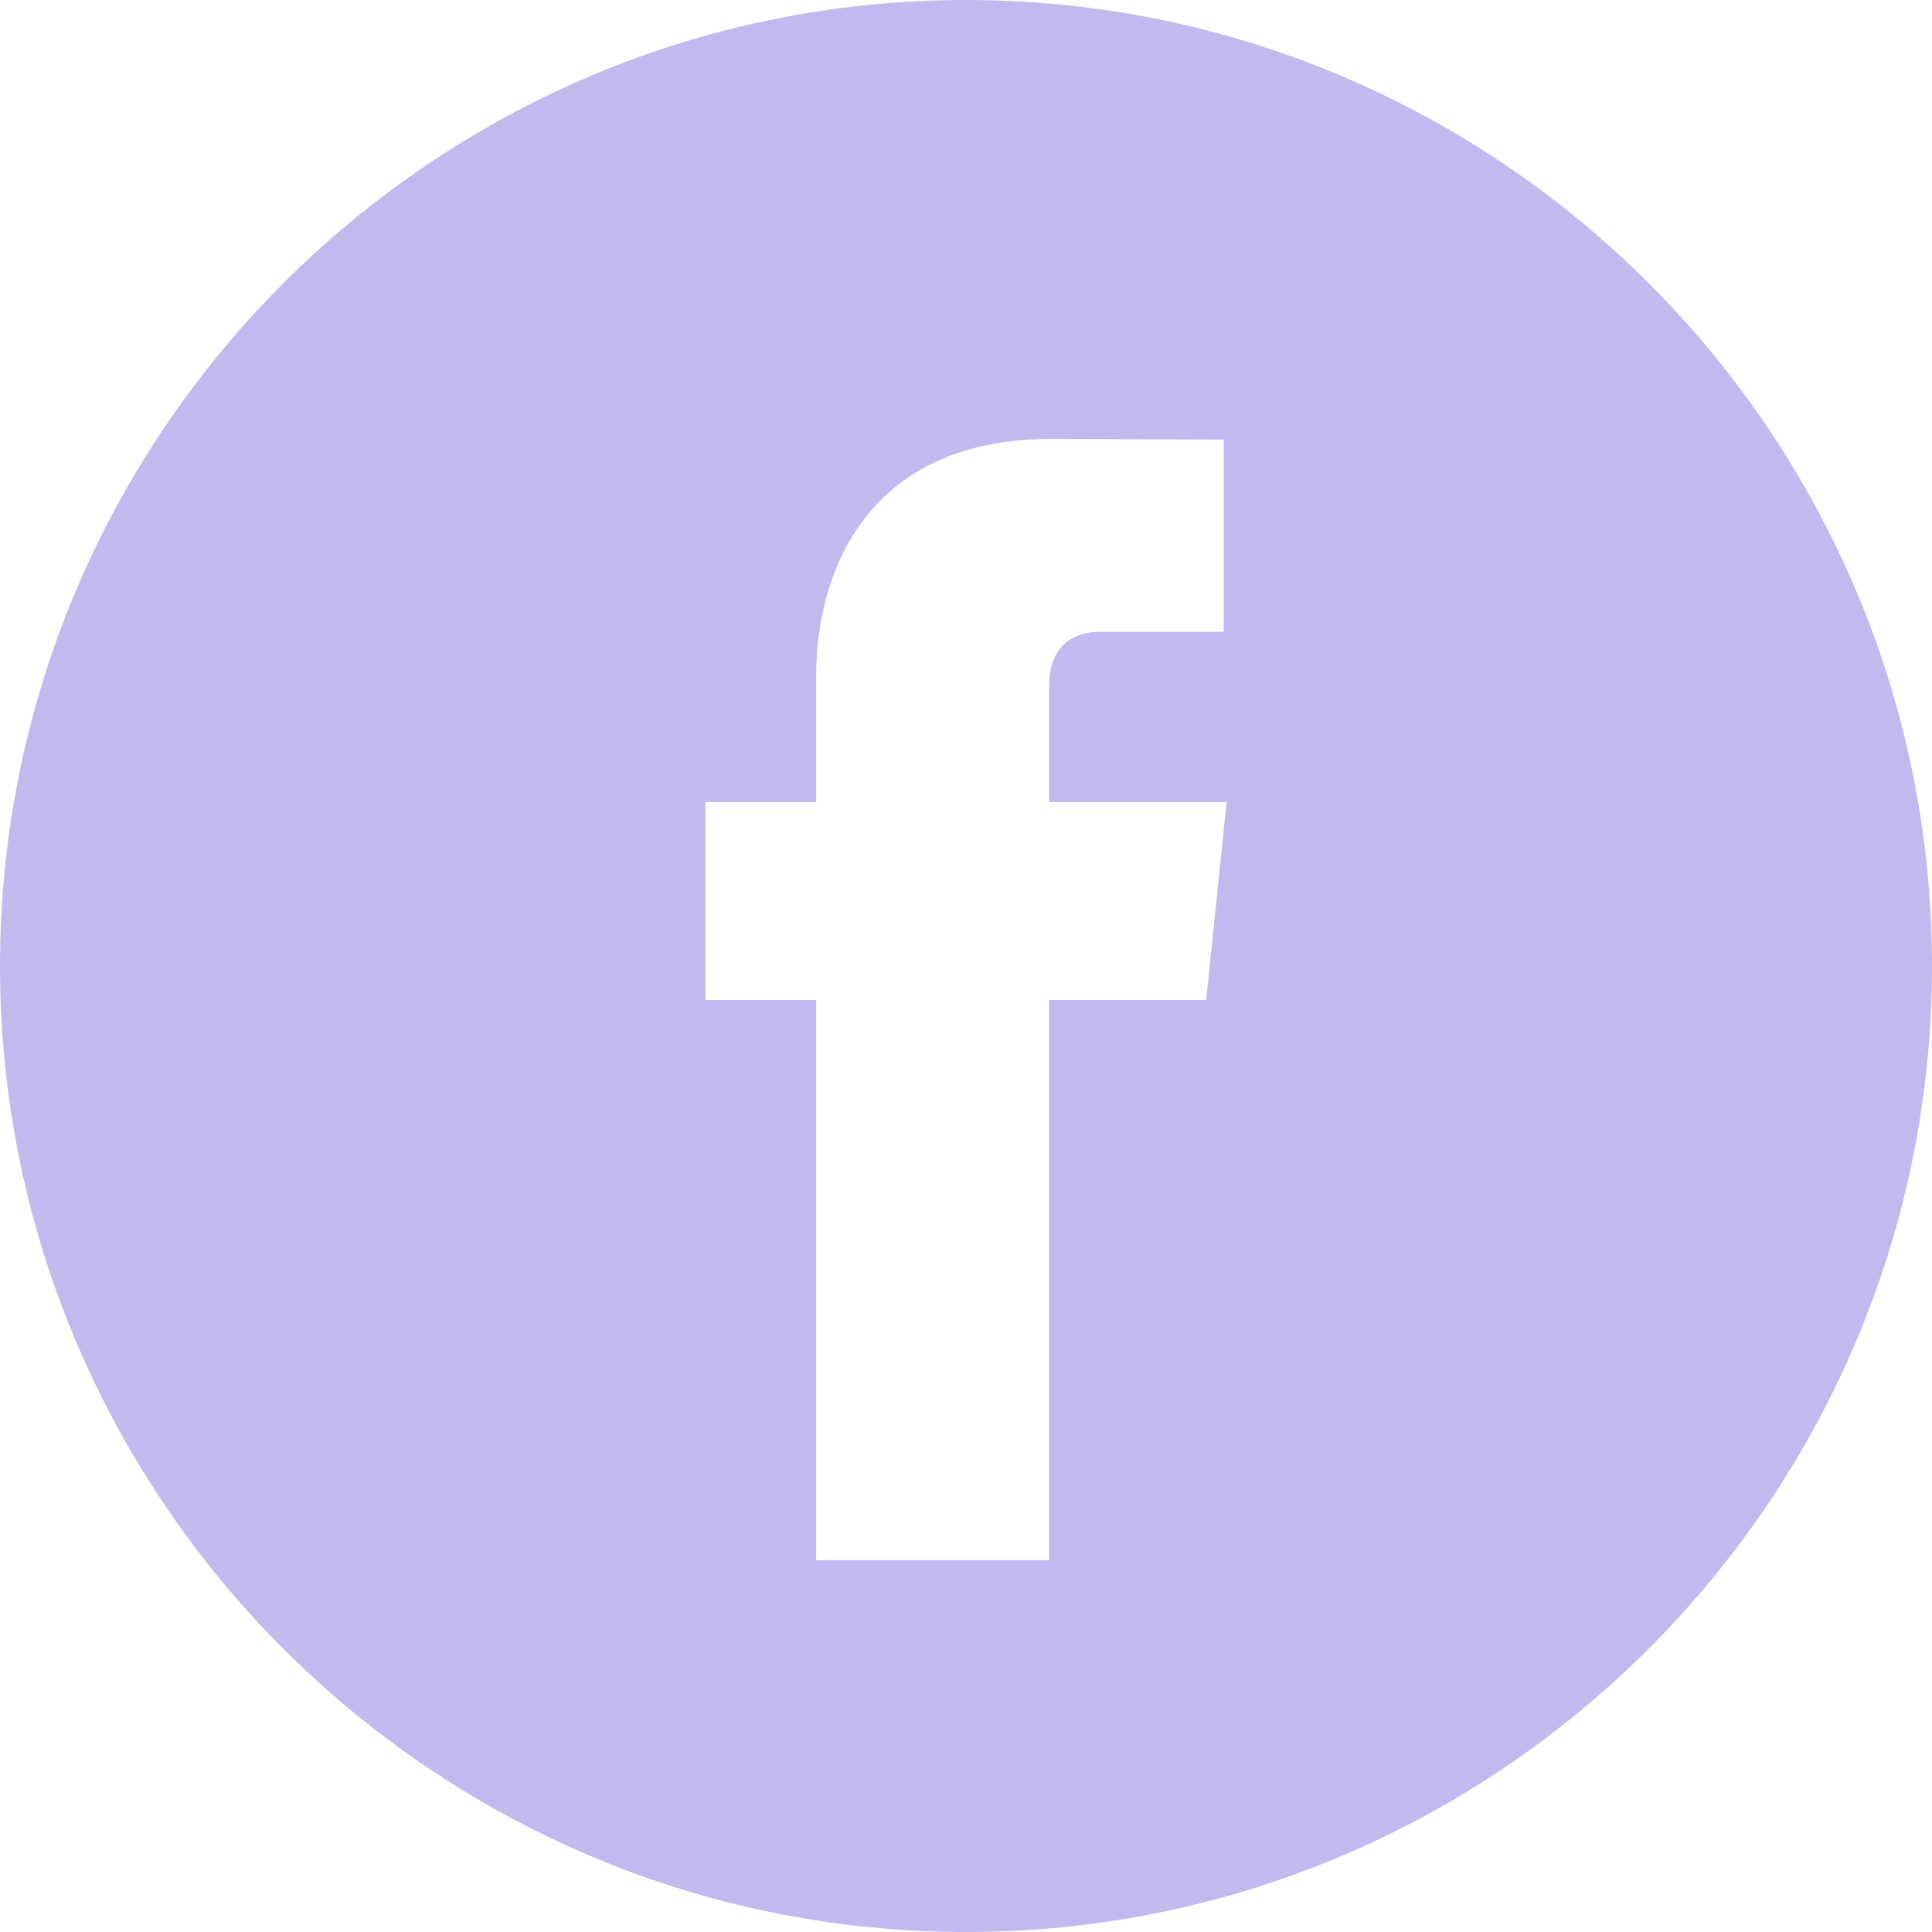
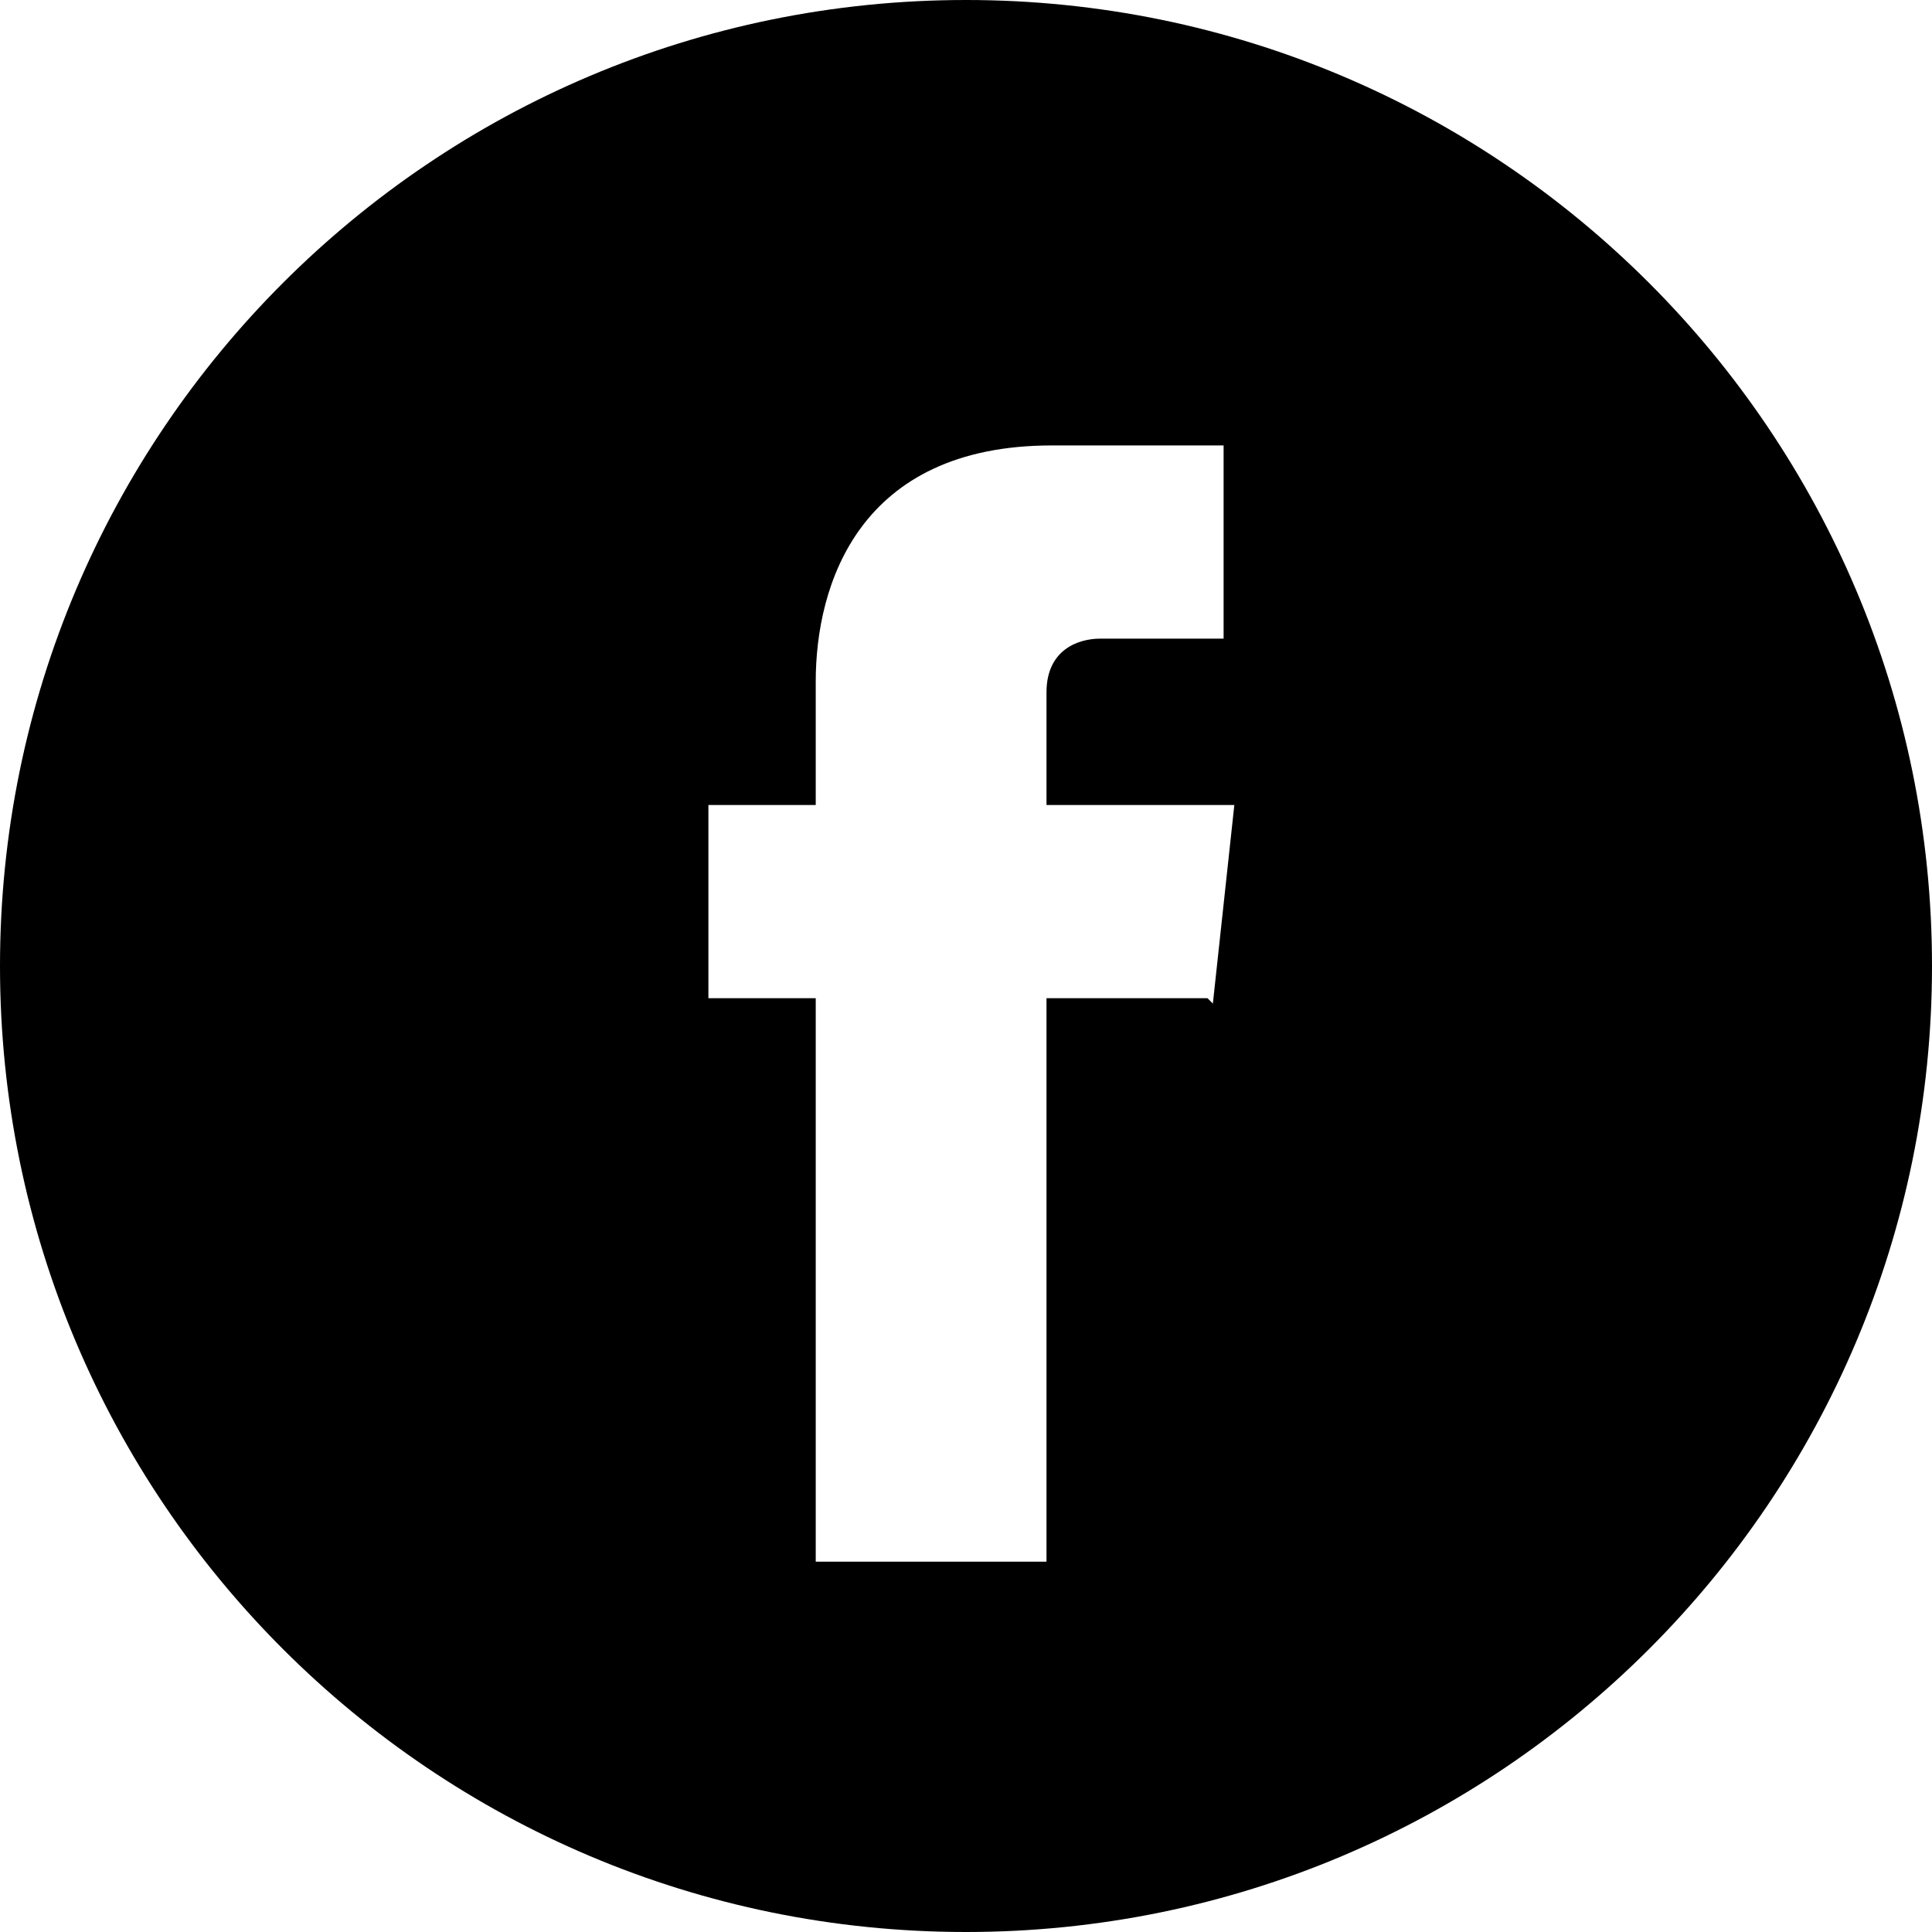
- <svg xmlns="http://www.w3.org/2000/svg" width="36px" height="36px" viewBox="0 0 36 36" version="1.1">
-   <defs />
-   <g id="fedc_web_menu" stroke="none" stroke-width="1" fill="none" fill-rule="evenodd" transform="translate(-702, -898)">
-     <path d="M720,898 C710.075,898 702,906.075 702,916 C702,925.924 710.075,934 720,934 C729.924,934 738,925.924 738,916 C738,906.075 729.926,898 720,898 Z M724.476,916.634 L721.548,916.634 C721.548,921.312 721.548,927.071 721.548,927.071 L717.209,927.071 C717.209,927.071 717.209,921.368 717.209,916.634 L715.146,916.634 L715.146,912.945 L717.209,912.945 L717.209,910.559 C717.209,908.85 718.021,906.179 721.588,906.179 L724.803,906.192 L724.803,909.773 C724.803,909.773 722.849,909.773 722.47,909.773 C722.09,909.773 721.549,909.963 721.549,910.777 L721.549,912.945 L724.856,912.945 L724.476,916.634 Z" id="icon_fb" fill="#C2B9EE" fill-rule="nonzero" />
-   </g>
+ <svg xmlns="http://www.w3.org/2000/svg" width="36" height="36" viewBox="0 0 36 36">
+   <path d="M18 0a18 18 0 1 0 0 36 18 18 0 0 0 0-36zm4.5 18.6h-3v10.5h-4.3V18.6h-2V15h2v-2.3c0-1.8.8-4.4 4.4-4.4h3.2v3.6h-2.3c-.4 0-1 .2-1 1V15H23l-.4 3.7z" />
</svg>
